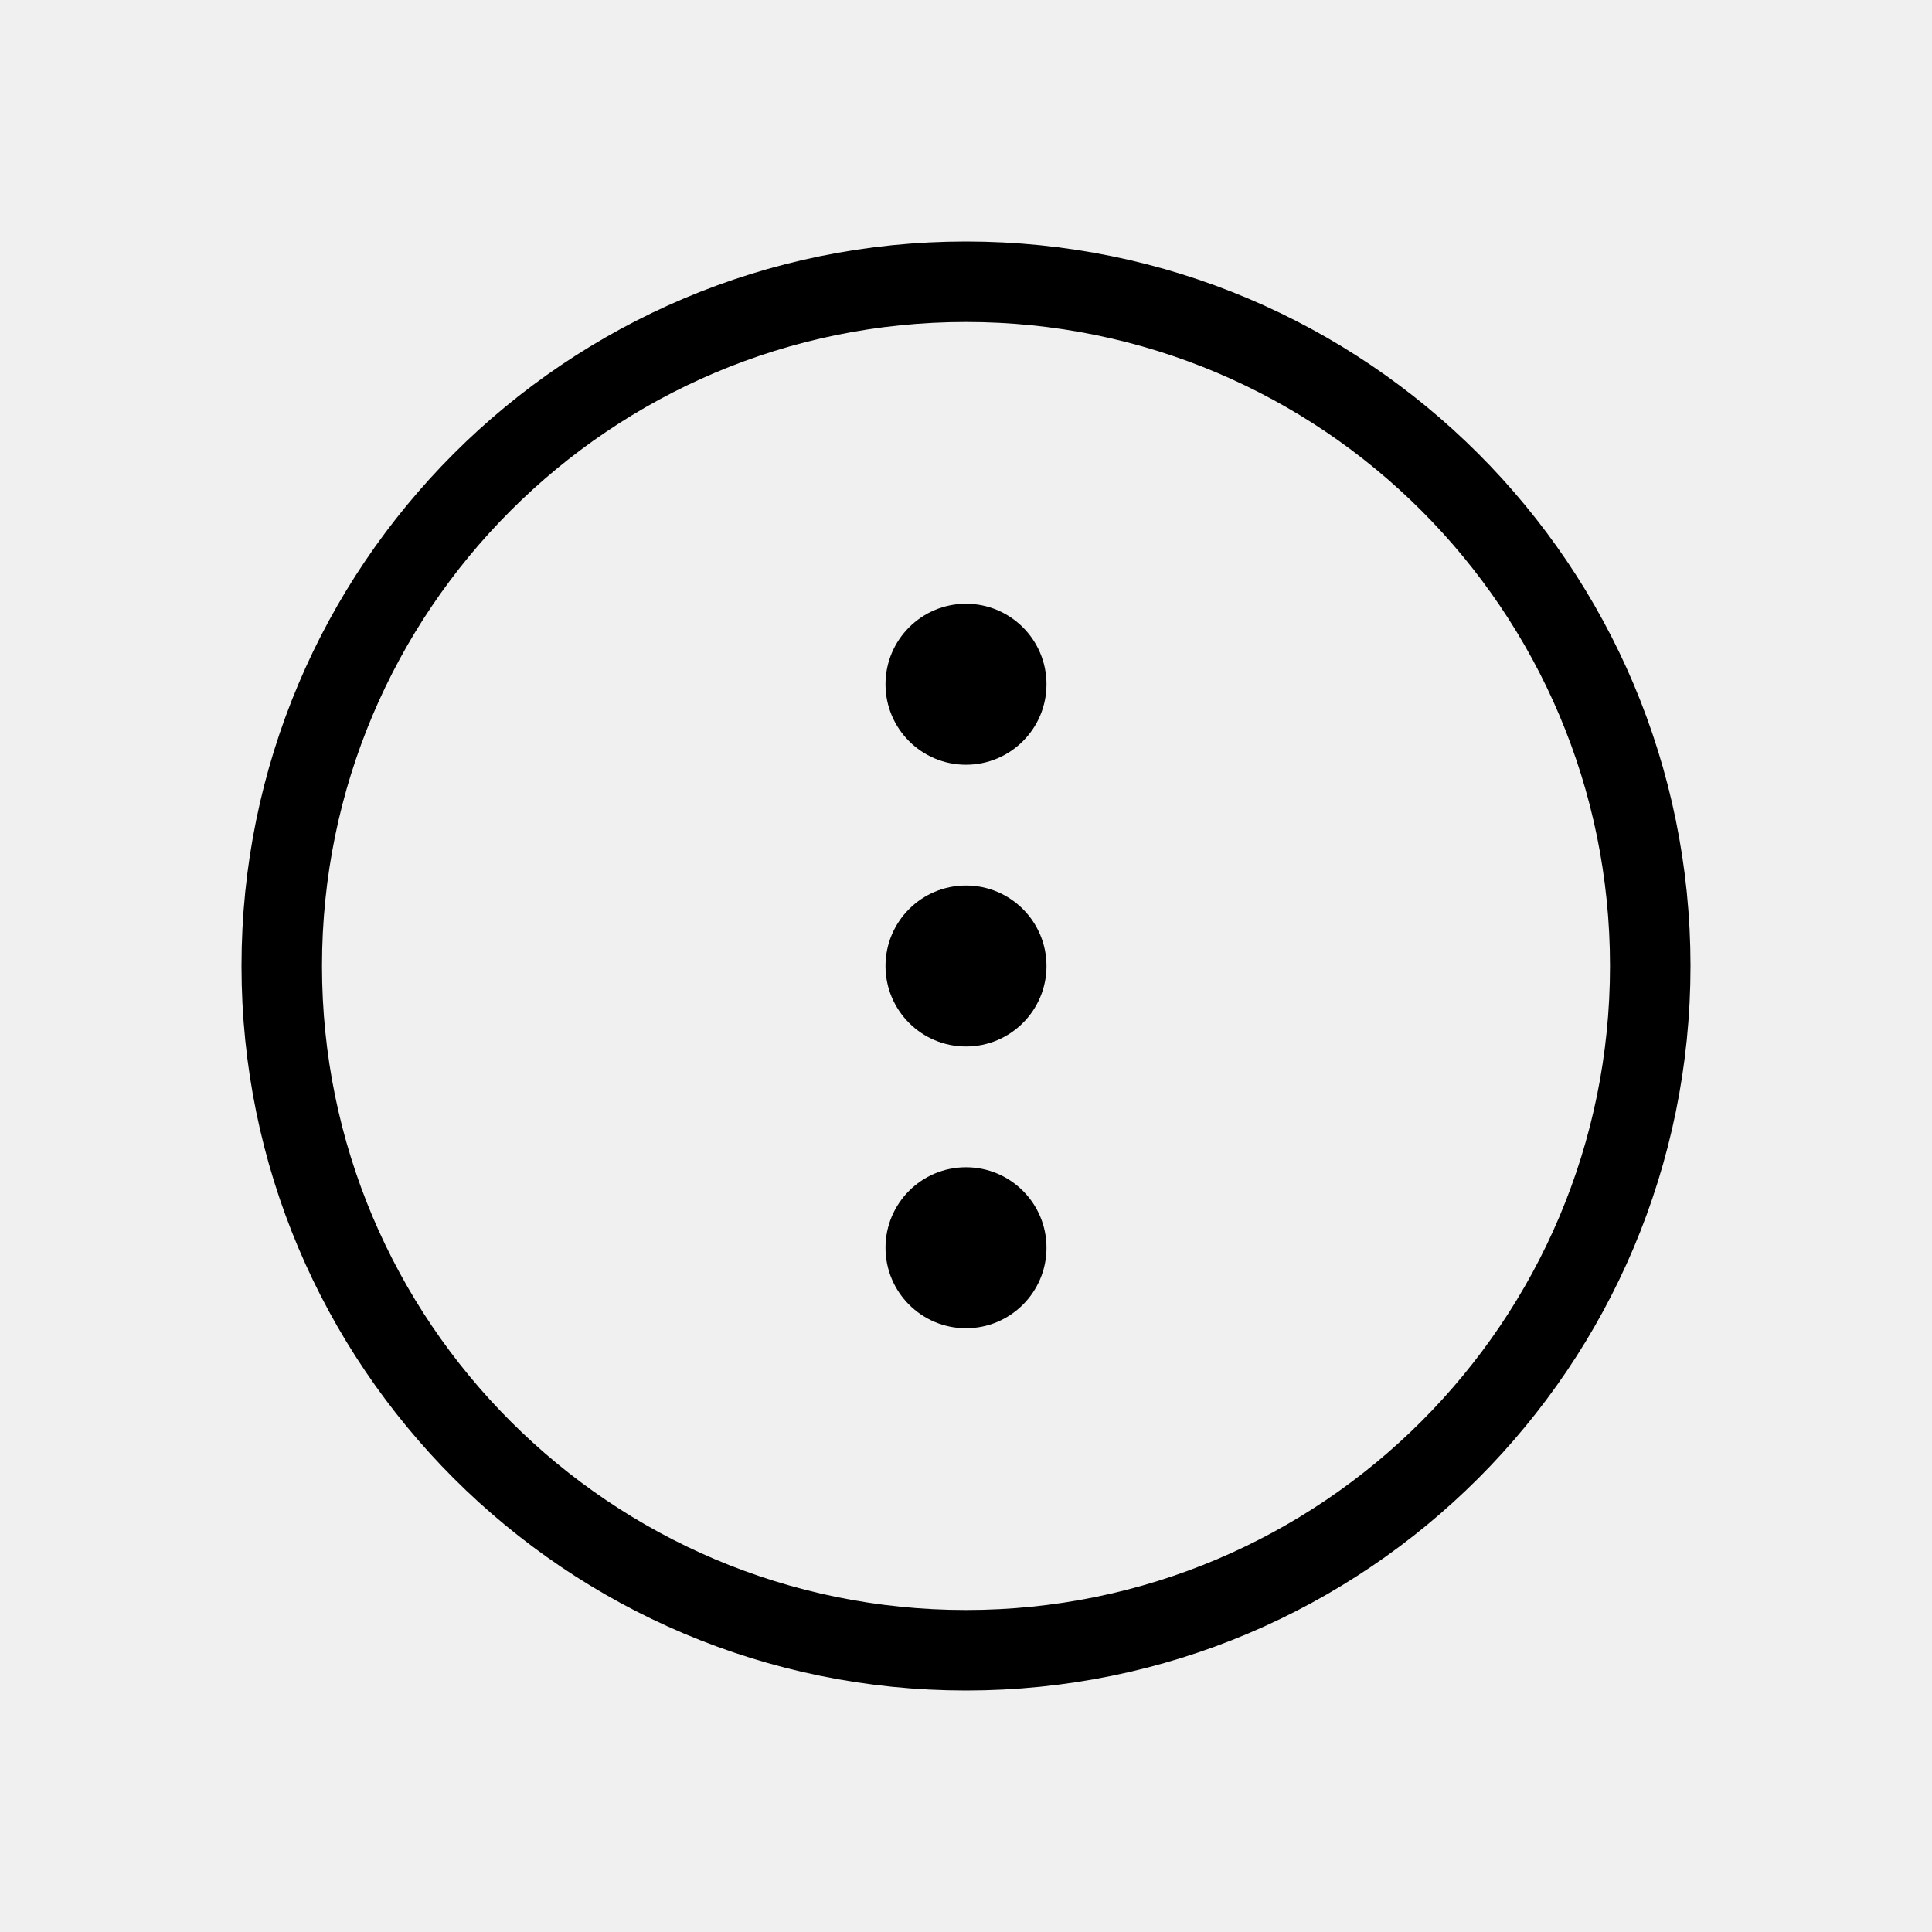
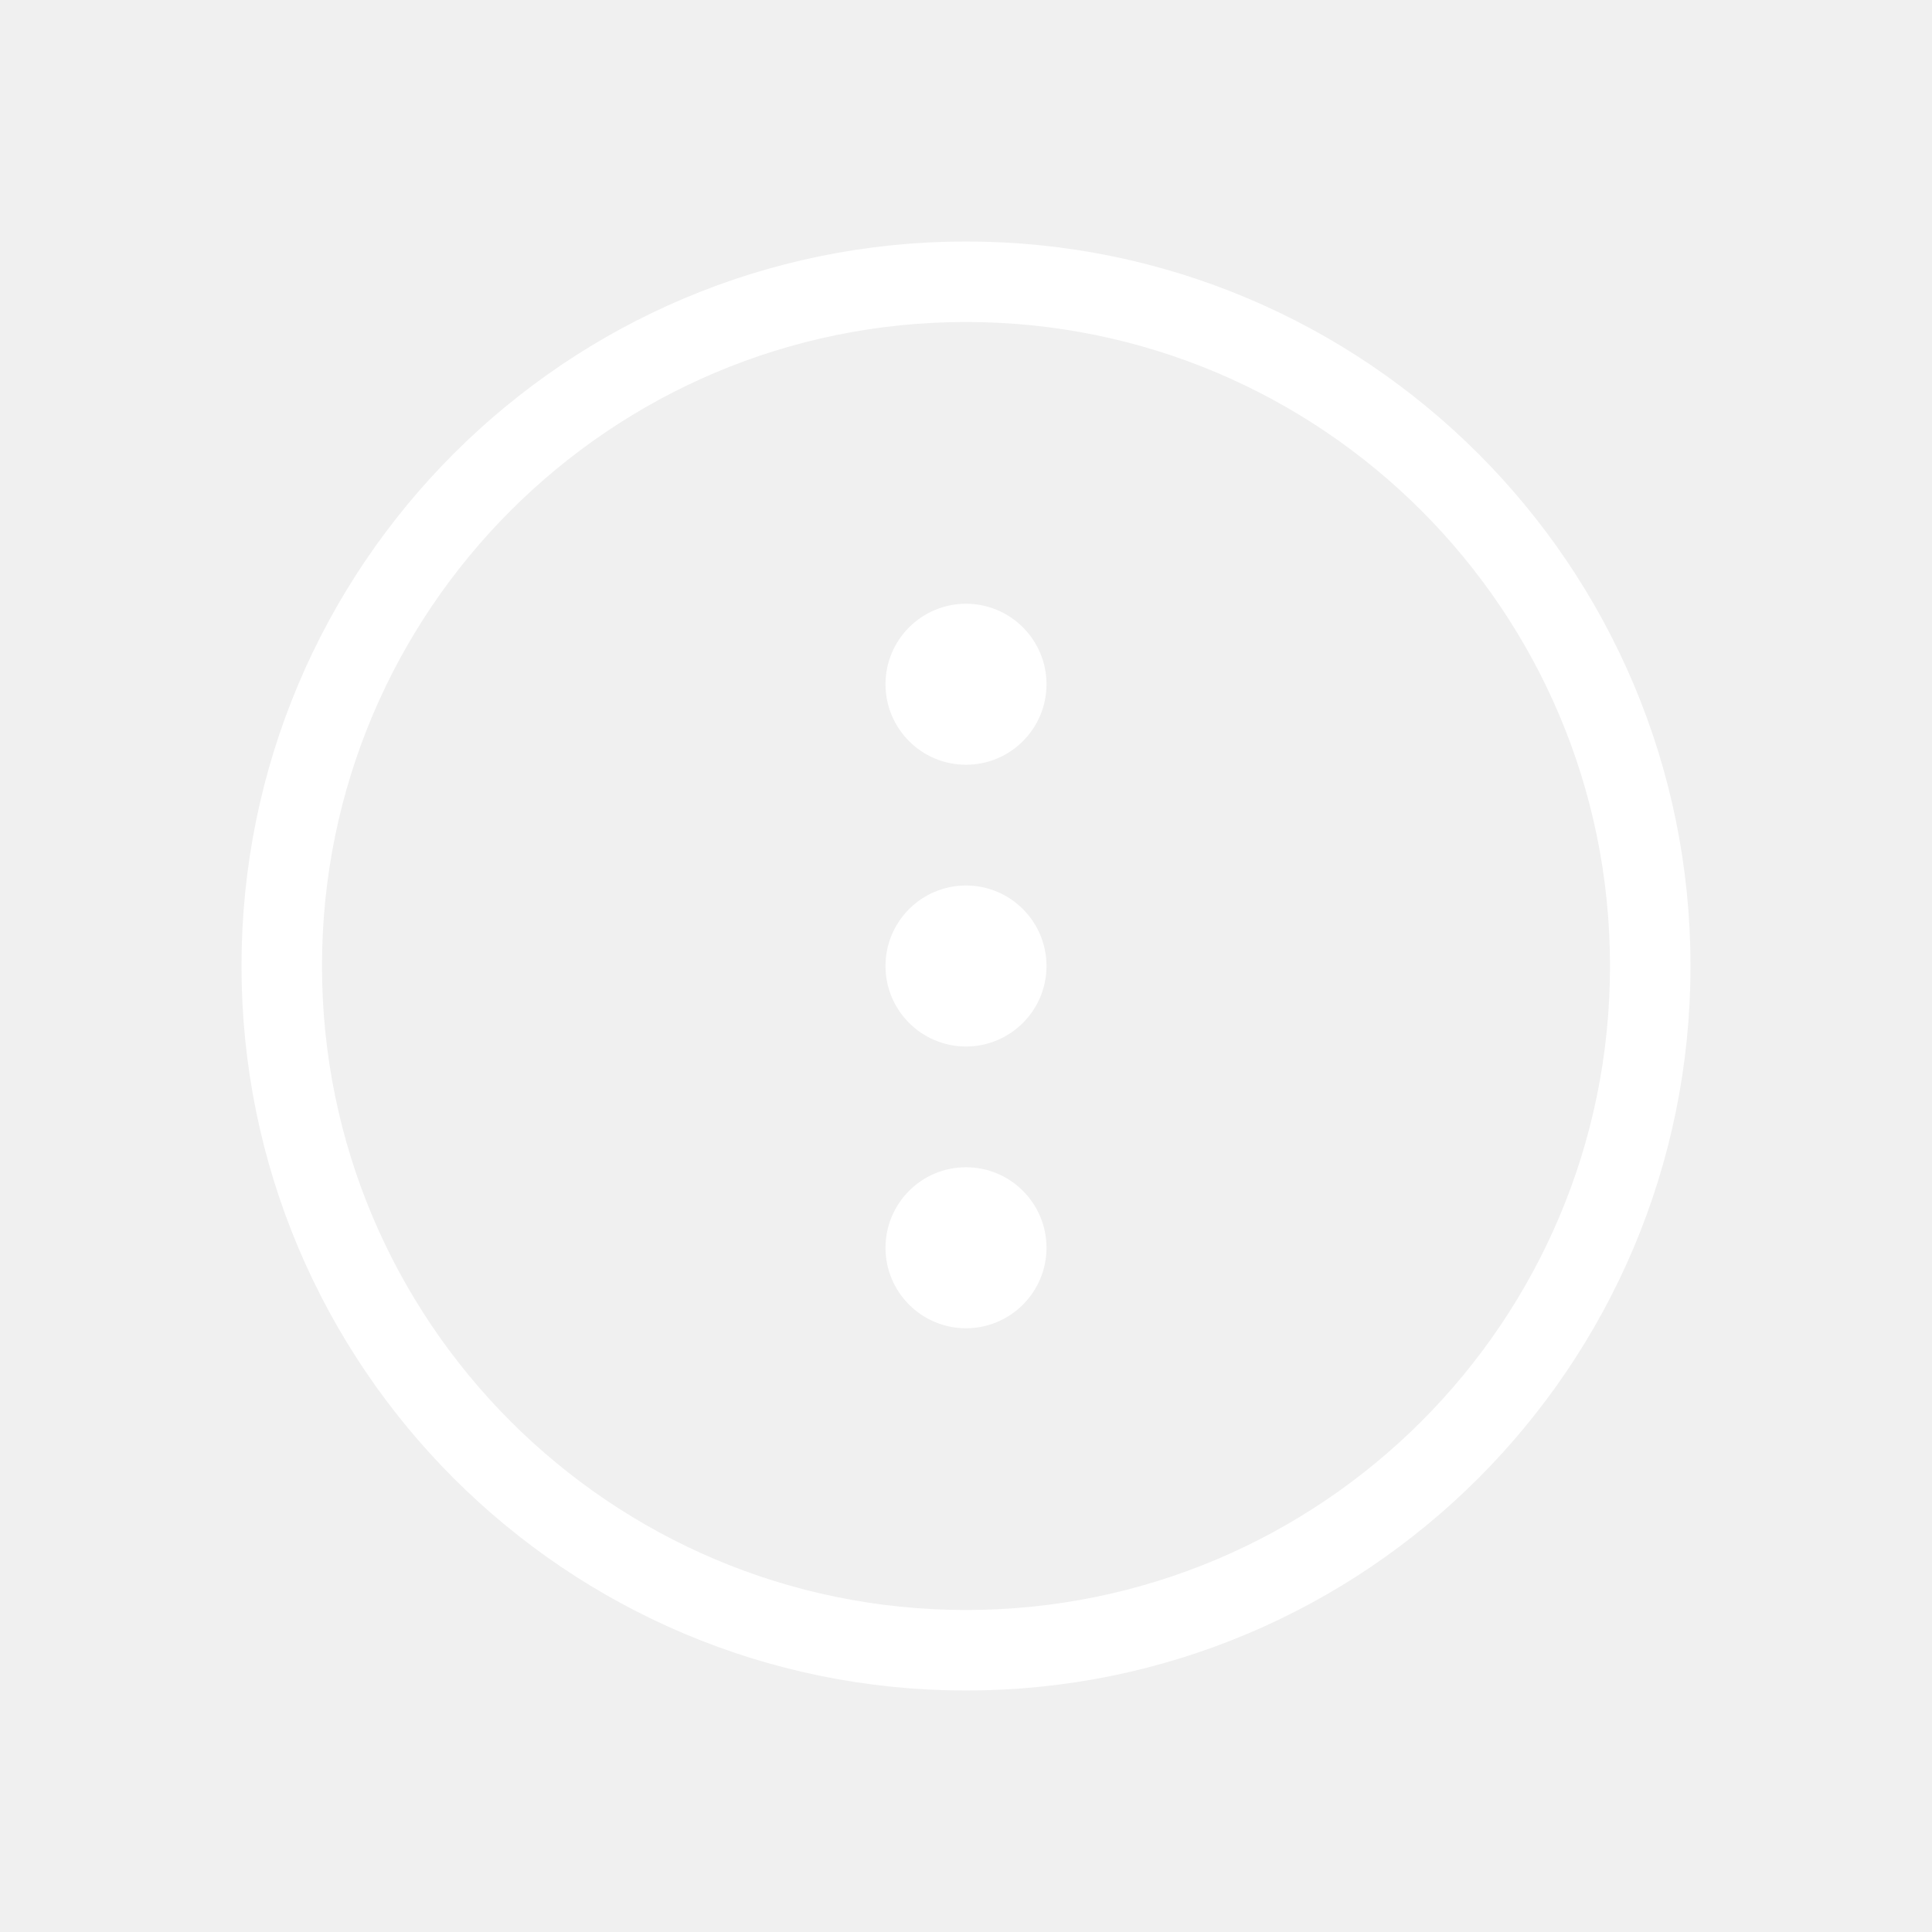
- <svg xmlns="http://www.w3.org/2000/svg" width="24" height="24" viewBox="0 0 24 24" fill="none">
-   <circle cx="12" cy="12" r="8.5" stroke="black" />
+ <svg xmlns="http://www.w3.org/2000/svg" width="16" height="16" viewBox="0 0 24 24" fill="none">
+   <circle cx="12" cy="12" r="8.5" stroke="white" />
  <g clip-path="url(#clip0_5928_6379)">
-     <path d="M12 13C12.552 13 13 12.552 13 12C13 11.448 12.552 11 12 11C11.448 11 11 11.448 11 12C11 12.552 11.448 13 12 13Z" fill="black" />
-     <path d="M12 9.5C12.552 9.5 13 9.052 13 8.5C13 7.948 12.552 7.5 12 7.5C11.448 7.5 11 7.948 11 8.5C11 9.052 11.448 9.5 12 9.5Z" fill="black" />
-     <path d="M12 16.5C12.552 16.5 13 16.052 13 15.5C13 14.948 12.552 14.5 12 14.5C11.448 14.5 11 14.948 11 15.5C11 16.052 11.448 16.5 12 16.5Z" fill="black" />
+     <path d="M12 13C12.552 13 13 12.552 13 12C13 11.448 12.552 11 12 11C11.448 11 11 11.448 11 12C11 12.552 11.448 13 12 13Z" fill="white" />
+     <path d="M12 9.5C12.552 9.5 13 9.052 13 8.5C13 7.948 12.552 7.5 12 7.5C11.448 7.5 11 7.948 11 8.5C11 9.052 11.448 9.5 12 9.5Z" fill="white" />
+     <path d="M12 16.5C12.552 16.5 13 16.052 13 15.5C13 14.948 12.552 14.5 12 14.5C11.448 14.5 11 14.948 11 15.5C11 16.052 11.448 16.5 12 16.5Z" fill="white" />
  </g>
  <defs>
    <clipPath id="clip0_5928_6379">
      <rect width="12" height="12" fill="white" transform="translate(6 6)" />
    </clipPath>
  </defs>
</svg>
